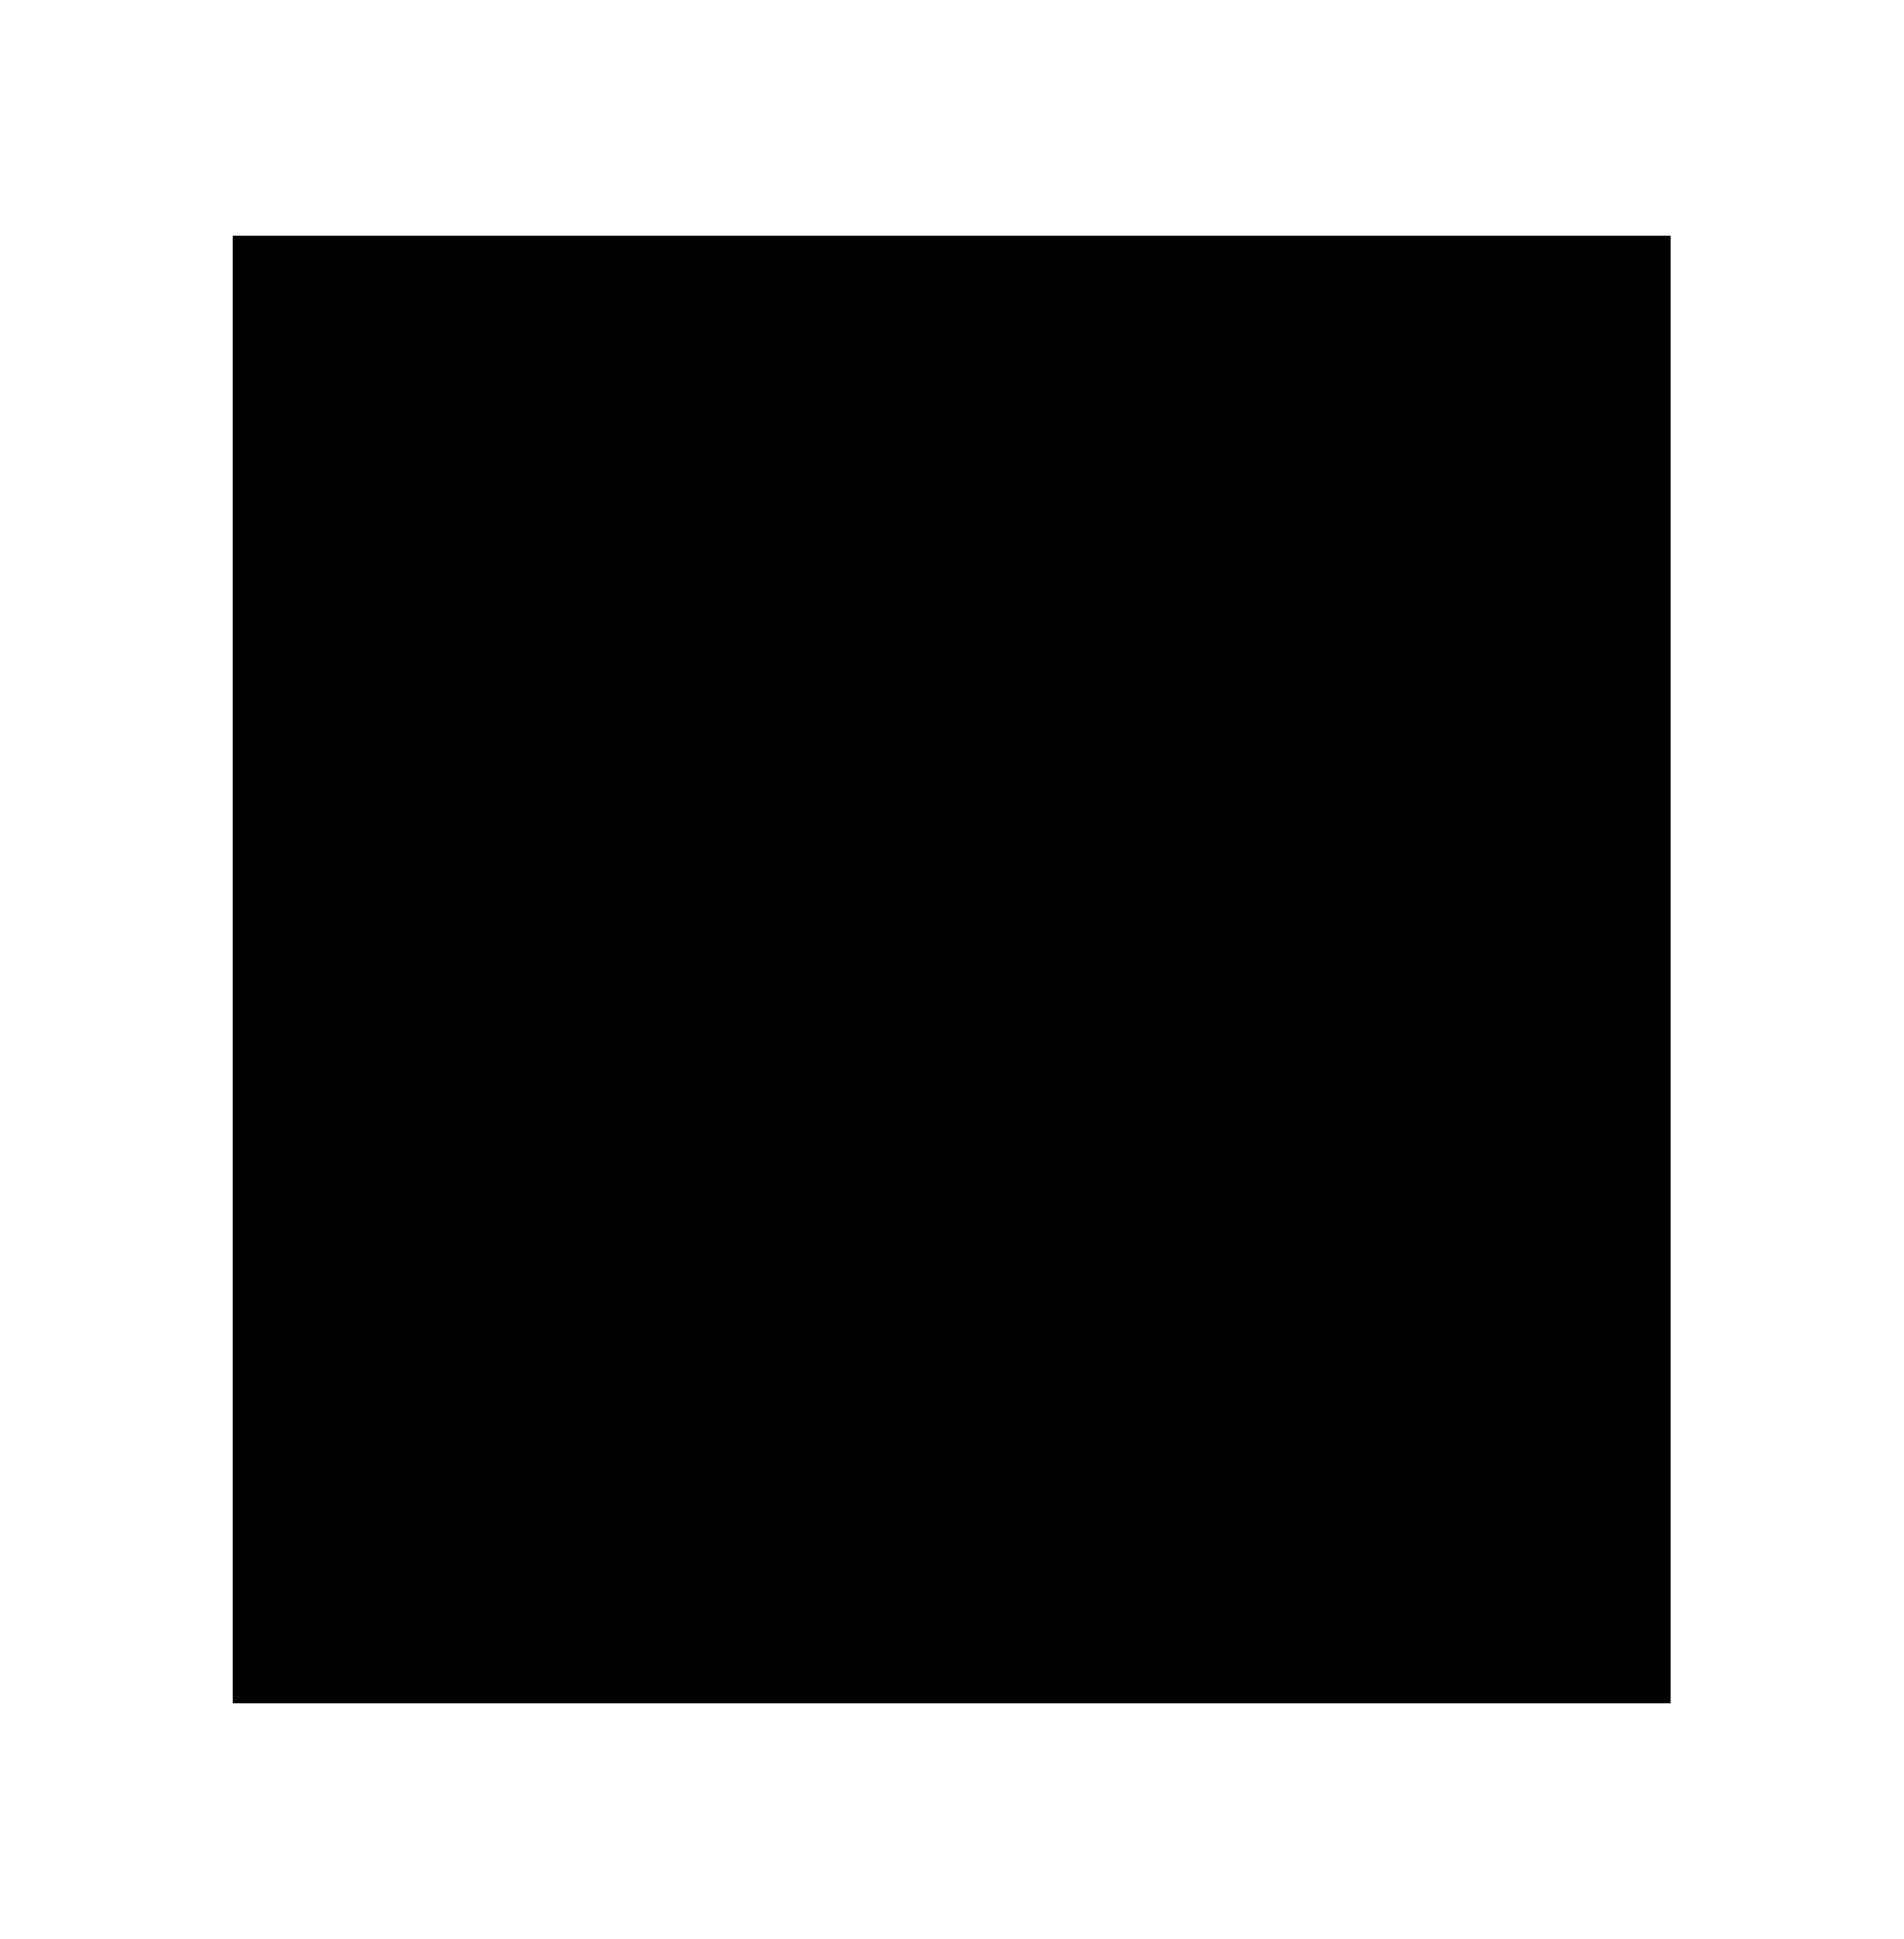
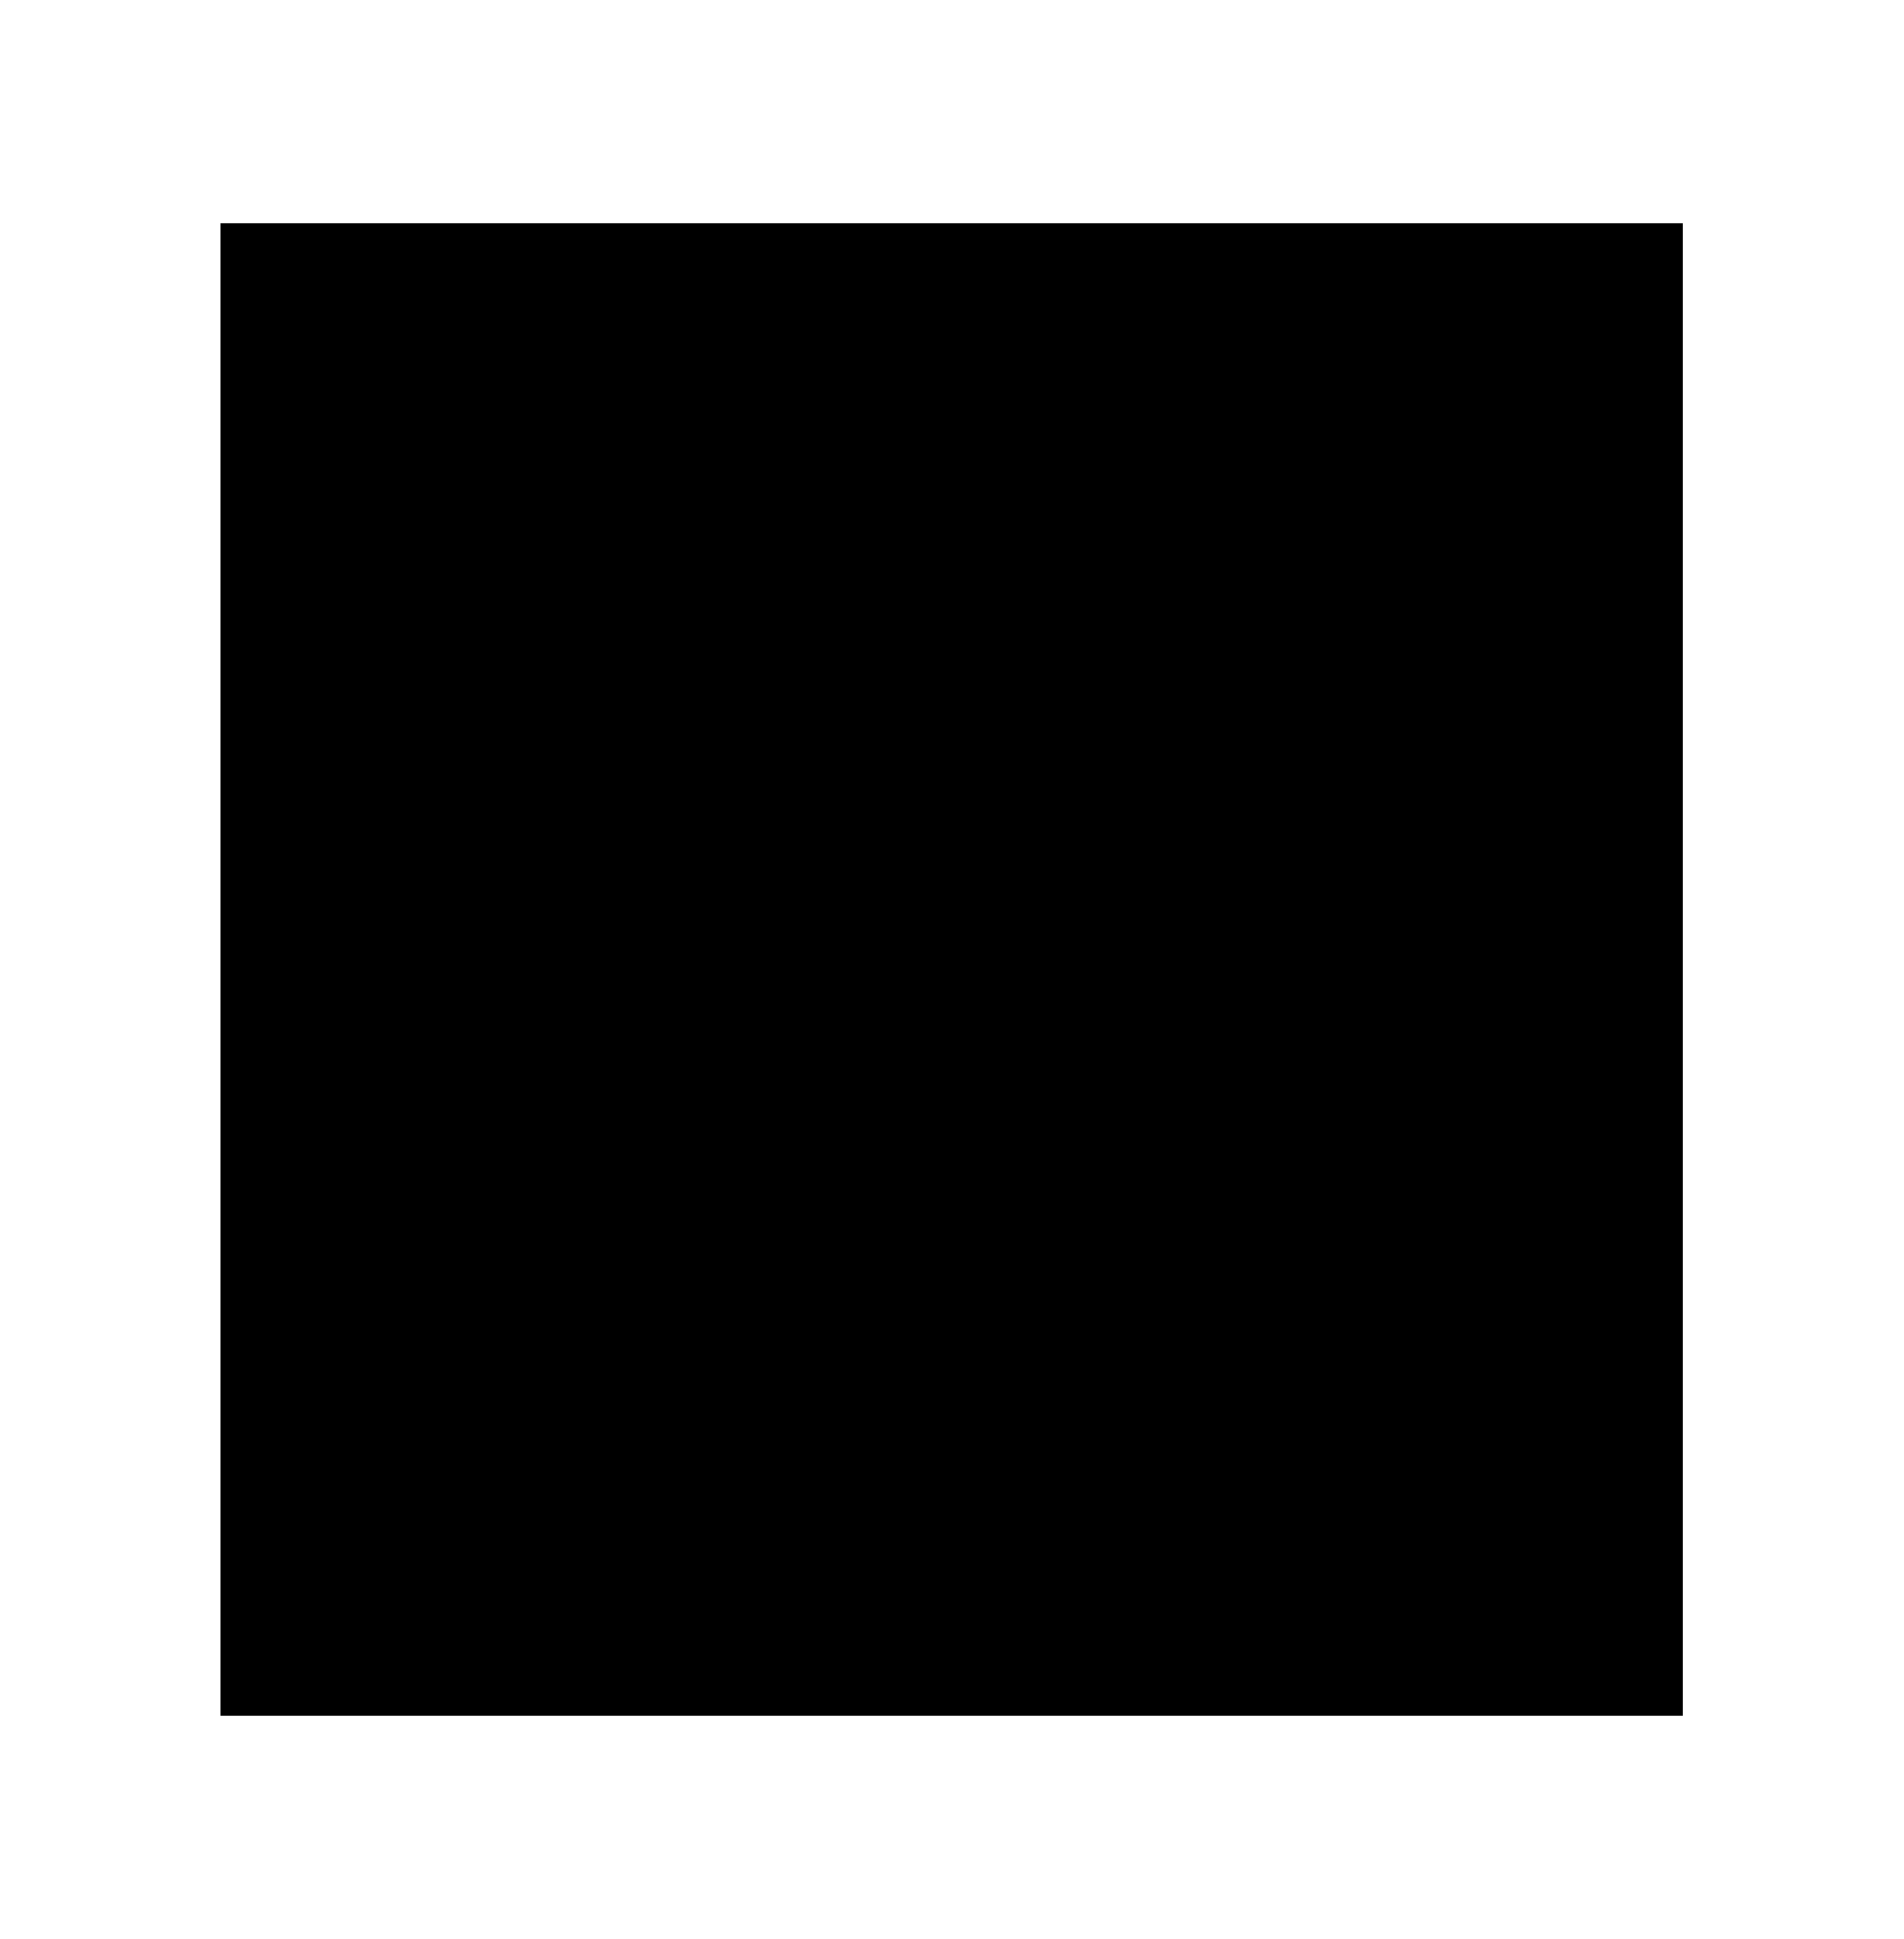
- <svg xmlns="http://www.w3.org/2000/svg" width="100%" height="100%" version="1.1" style="stroke-linecap: round; stroke-linejoin: round; " viewBox="-22.139 235.314 128.4 130.8">
-   <rect id="SvgjsRect1667" width="107" height="109" style="stroke: rgb(255, 255, 255); stroke-opacity: 1; stroke-width: 10; fill: rgb(0, 0, 0); fill-opacity: 1;" x="128" y="34" transform="matrix(1,0,0,1,-139.4387,212.214)" />
+ <svg xmlns="http://www.w3.org/2000/svg" width="100%" height="100%" version="1.1" style="stroke-linecap: round; stroke-linejoin: round; stroke-miterlimit: 20; " viewBox="-21.069 236.404 126.26 128.62">
+   <rect id="R-46-3f46f8" width="107" height="109" style="stroke: rgb(255, 255, 255); stroke-opacity: 1; stroke-width: 10; fill: rgb(0, 0, 0); fill-opacity: 1;" x="128" y="34" transform="matrix(1,0,0,1,-139.4387,212.214)" />
+   <defs id="SvgjsDefs32240" />
+   <circle id="C-a0-8c19ff" r="4.423" cx="0" cy="0" style="stroke: rgb(255, 255, 255); stroke-opacity: 0; stroke-width: 1; fill: rgb(255, 0, 0); fill-opacity: 0;" transform="matrix(1,0,0,1,42.06464,300.7117)" />
</svg>
